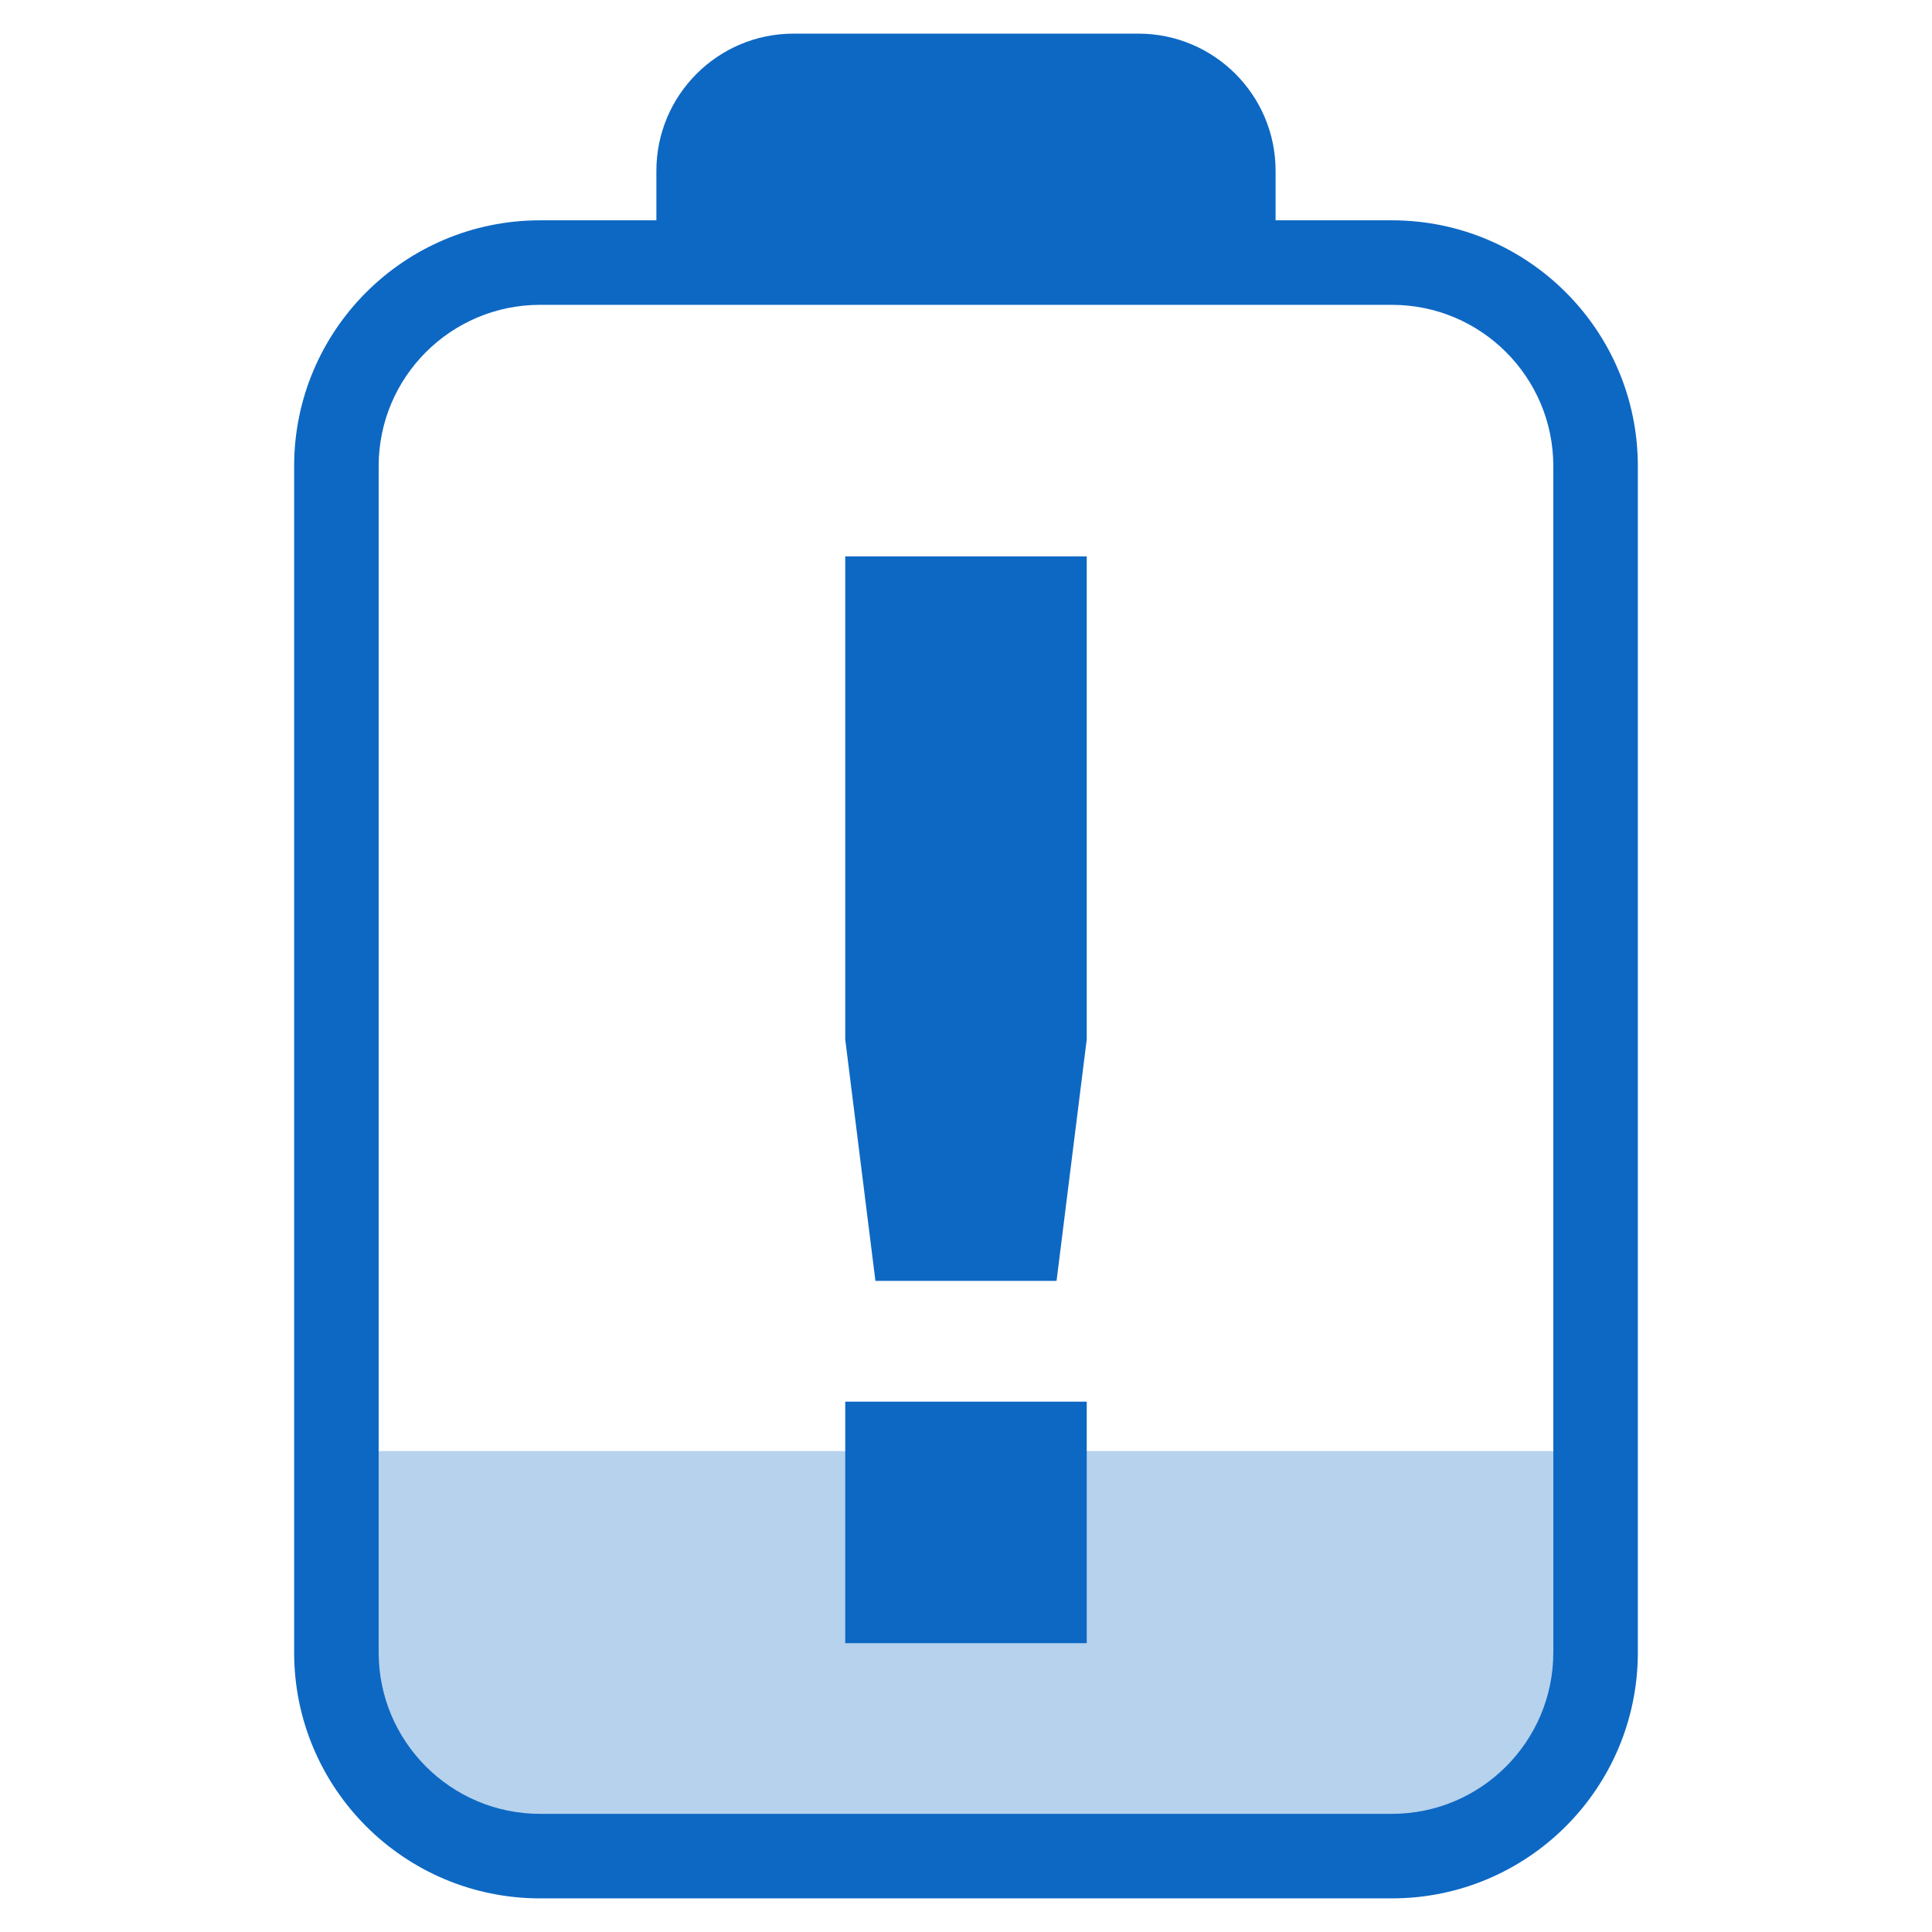
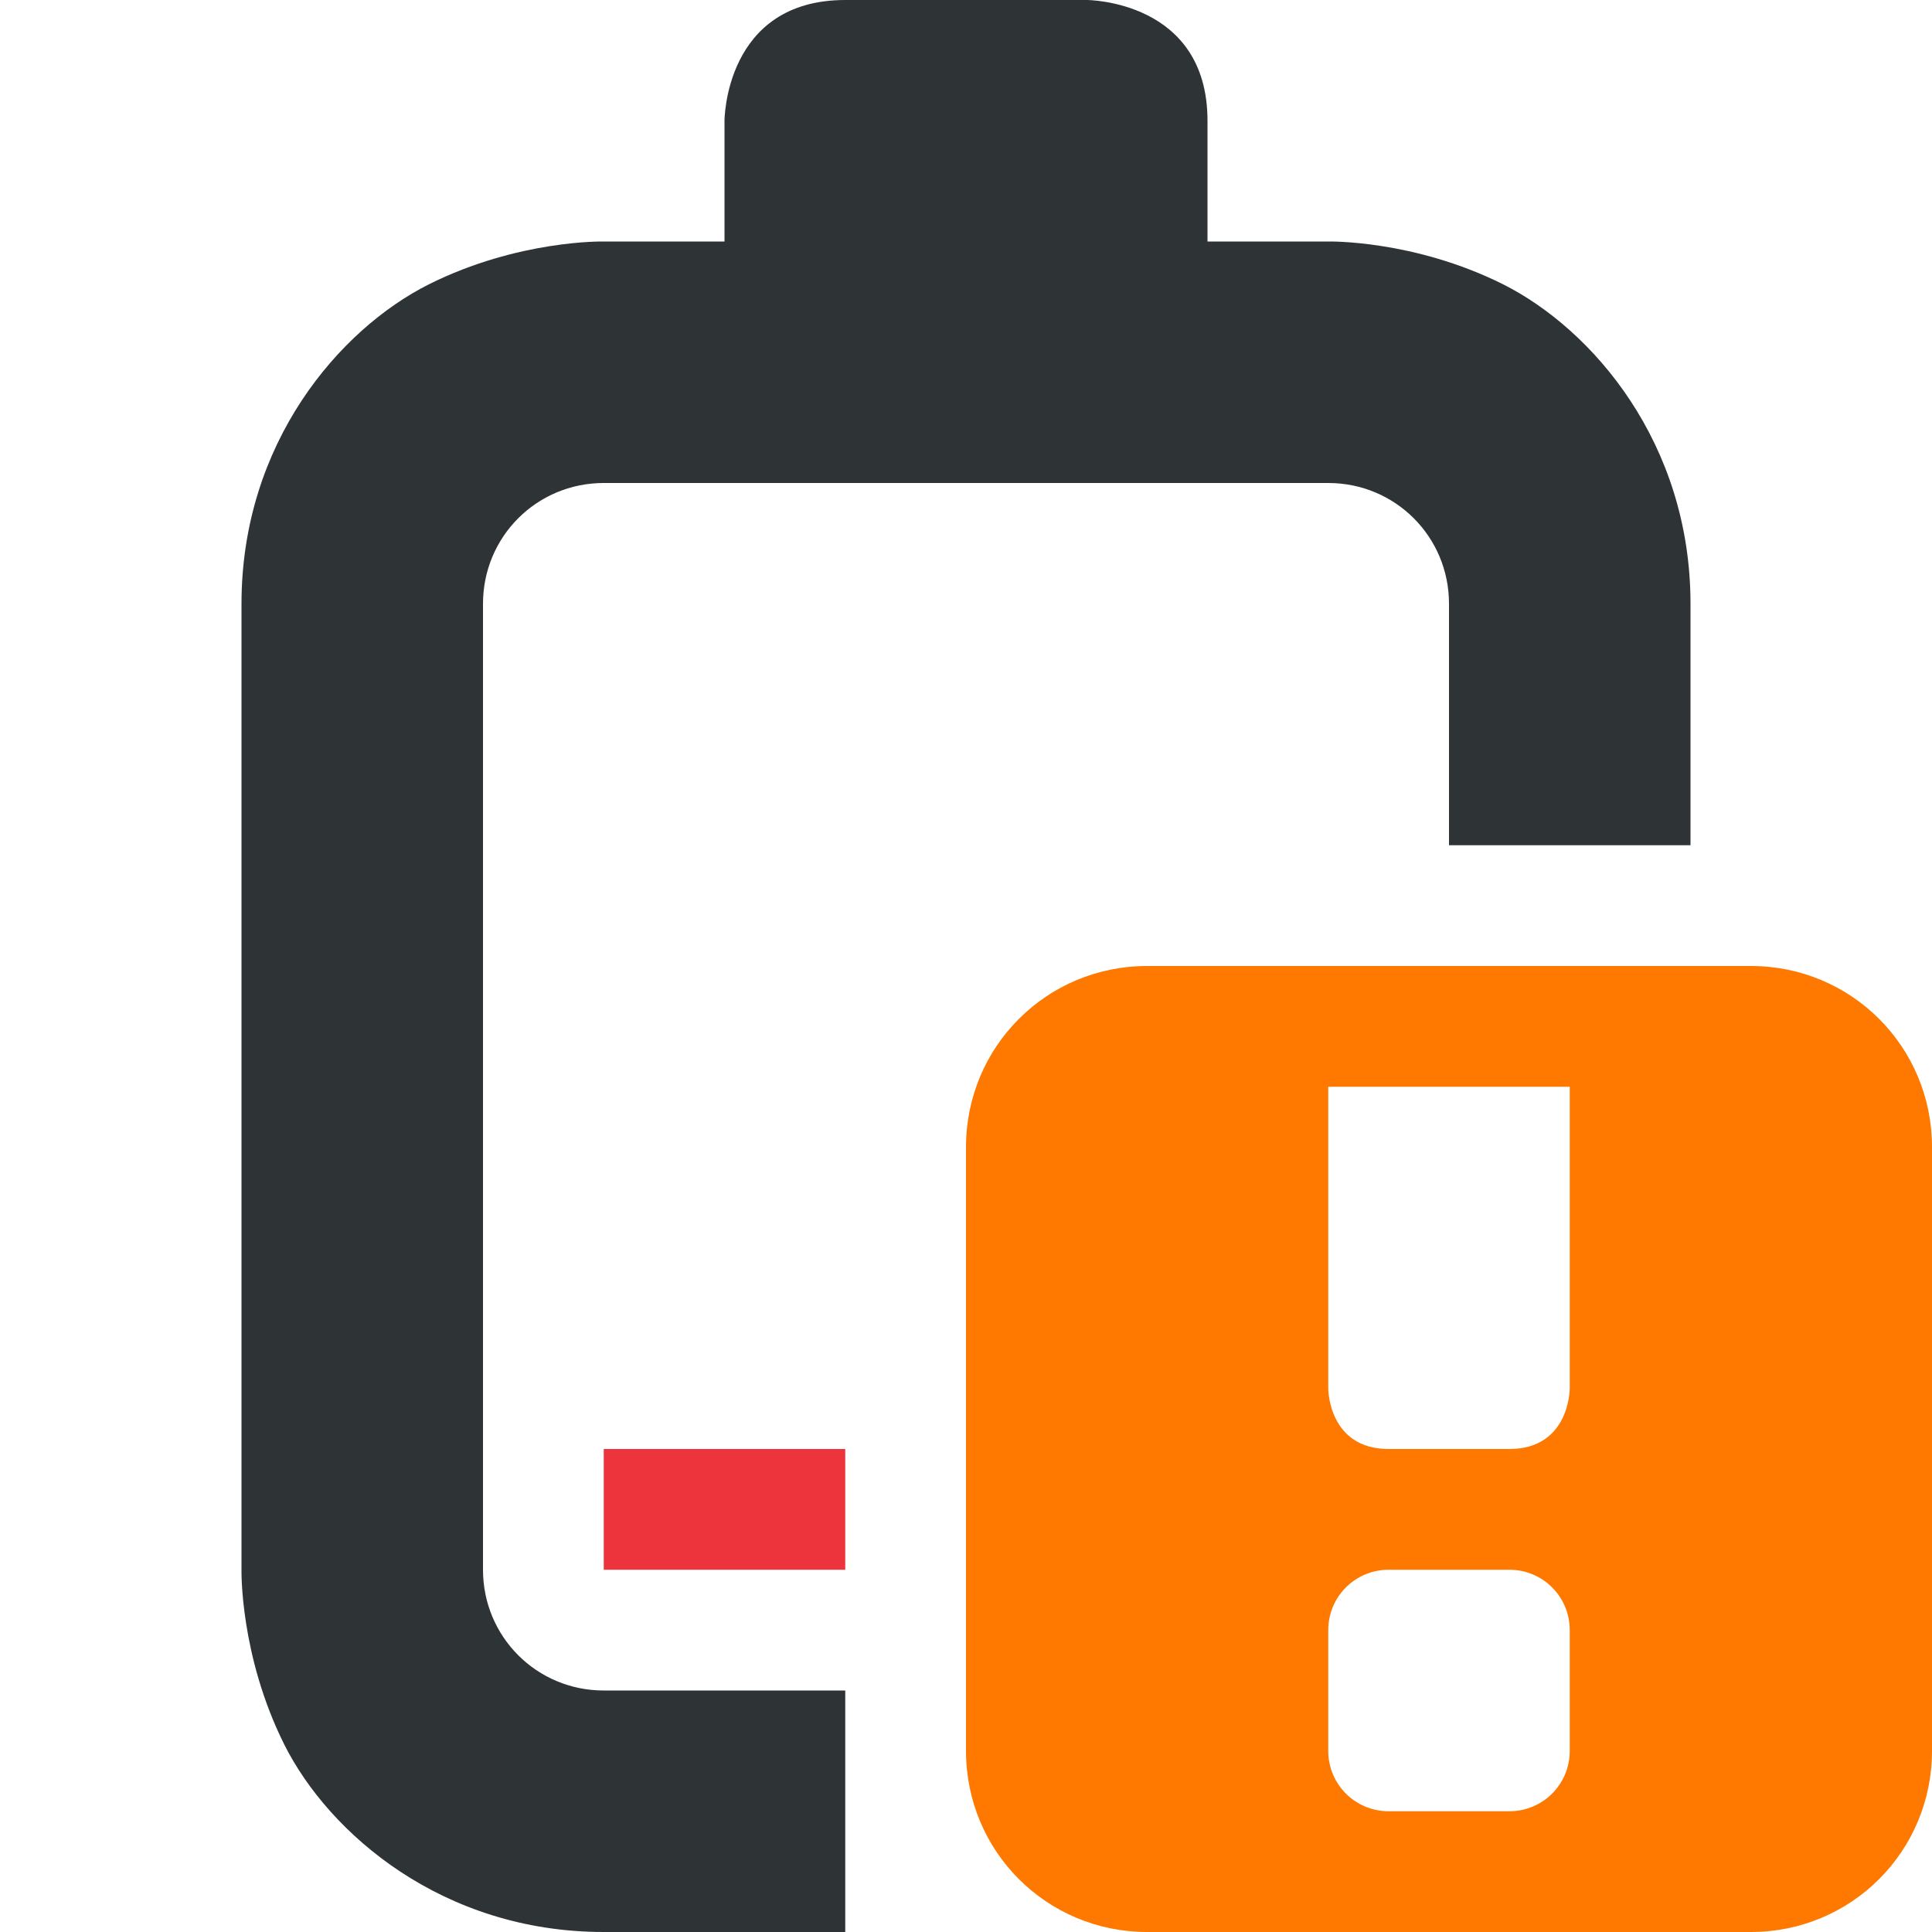
- <svg xmlns="http://www.w3.org/2000/svg" style="clip-rule:evenodd;fill-rule:evenodd;stroke-linejoin:round;stroke-miterlimit:2" viewBox="0 0 16 16">
-   <path d="m3 12.017v1.983c0 0.554 0.446 1.199 1 1.199h8c0.554 0 1-0.645 1-1.199v-1.983h-10z" style="fill-opacity:.3;fill-rule:nonzero;fill:rgb(13,104,195)" />
-   <g transform="translate(-5.0001 -2.39206)">
-     <path d="m12 7v4l0.25 2h1.5l0.25-2v-4h-2zm0 7v2h2v-2h-2z" style="fill-rule:nonzero;fill:rgb(13,104,195)" />
-   </g>
-   <g transform="translate(-.186104 .028536)">
-     <path d="m5.622 1.796v-0.41c0-0.627 0.509-1.136 1.136-1.136h2.856c0.627 0 1.136 0.509 1.136 1.136v0.41h0.963c1.125 0 2.037 0.912 2.037 2.036v9.824c0 1.125-0.912 2.037-2.037 2.037h-7.054c-1.125 0-2.037-0.912-2.037-2.037v-9.824c0-1.124 0.912-2.036 2.037-2.036h0.963zm-0.963 0.7h7.054c0.738 0 1.337 0.598 1.337 1.336v9.824c0 0.738-0.599 1.337-1.337 1.337h-7.054c-0.738 0-1.337-0.599-1.337-1.337v-9.824c0-0.738 0.599-1.336 1.337-1.336z" fill="#0d68c3" />
-   </g>
+ <svg xmlns="http://www.w3.org/2000/svg" height="16px" viewBox="0 0 16 16" width="16px">
+   <path d="m 7 0 c -1 0 -1 1 -1 1 v 1 h -1 s -0.707 -0.016 -1.449 0.355 c -0.738 0.371 -1.551 1.312 -1.551 2.645 v 8 s -0.016 0.707 0.355 1.449 c 0.371 0.738 1.312 1.551 2.645 1.551 h 2 v -2 h -2 c -0.555 0 -1 -0.445 -1 -1 v -8 c 0 -0.555 0.445 -1 1 -1 h 6 c 0.555 0 1 0.445 1 1 v 2 h 2 v -2 c 0 -1.332 -0.812 -2.273 -1.551 -2.645 c -0.742 -0.371 -1.449 -0.355 -1.449 -0.355 h -1 v -1 c 0 -1 -1 -1 -1 -1 z m 0 0" fill="#2e3436" />
+   <path class="error" d="m 5 12 v 1 h 2 v -1 z m 0 0" fill="#ed333b" />
+   <path class="warning" d="m 9.5 8 c -0.832 0 -1.5 0.668 -1.5 1.5 v 5 c 0 0.832 0.668 1.5 1.5 1.5 h 5 c 0.832 0 1.5 -0.668 1.5 -1.5 v -5 c 0 -0.832 -0.668 -1.5 -1.5 -1.5 z m 1.5 1 h 2 v 2.5 s 0 0.5 -0.5 0.5 h -1 c -0.5 0 -0.5 -0.5 -0.5 -0.5 z m 0.5 4 h 1 c 0.277 0 0.5 0.223 0.5 0.5 v 1 c 0 0.277 -0.223 0.5 -0.5 0.5 h -1 c -0.277 0 -0.5 -0.223 -0.5 -0.5 v -1 c 0 -0.277 0.223 -0.5 0.5 -0.5 z m 0 0" fill="#ff7800" />
</svg>
